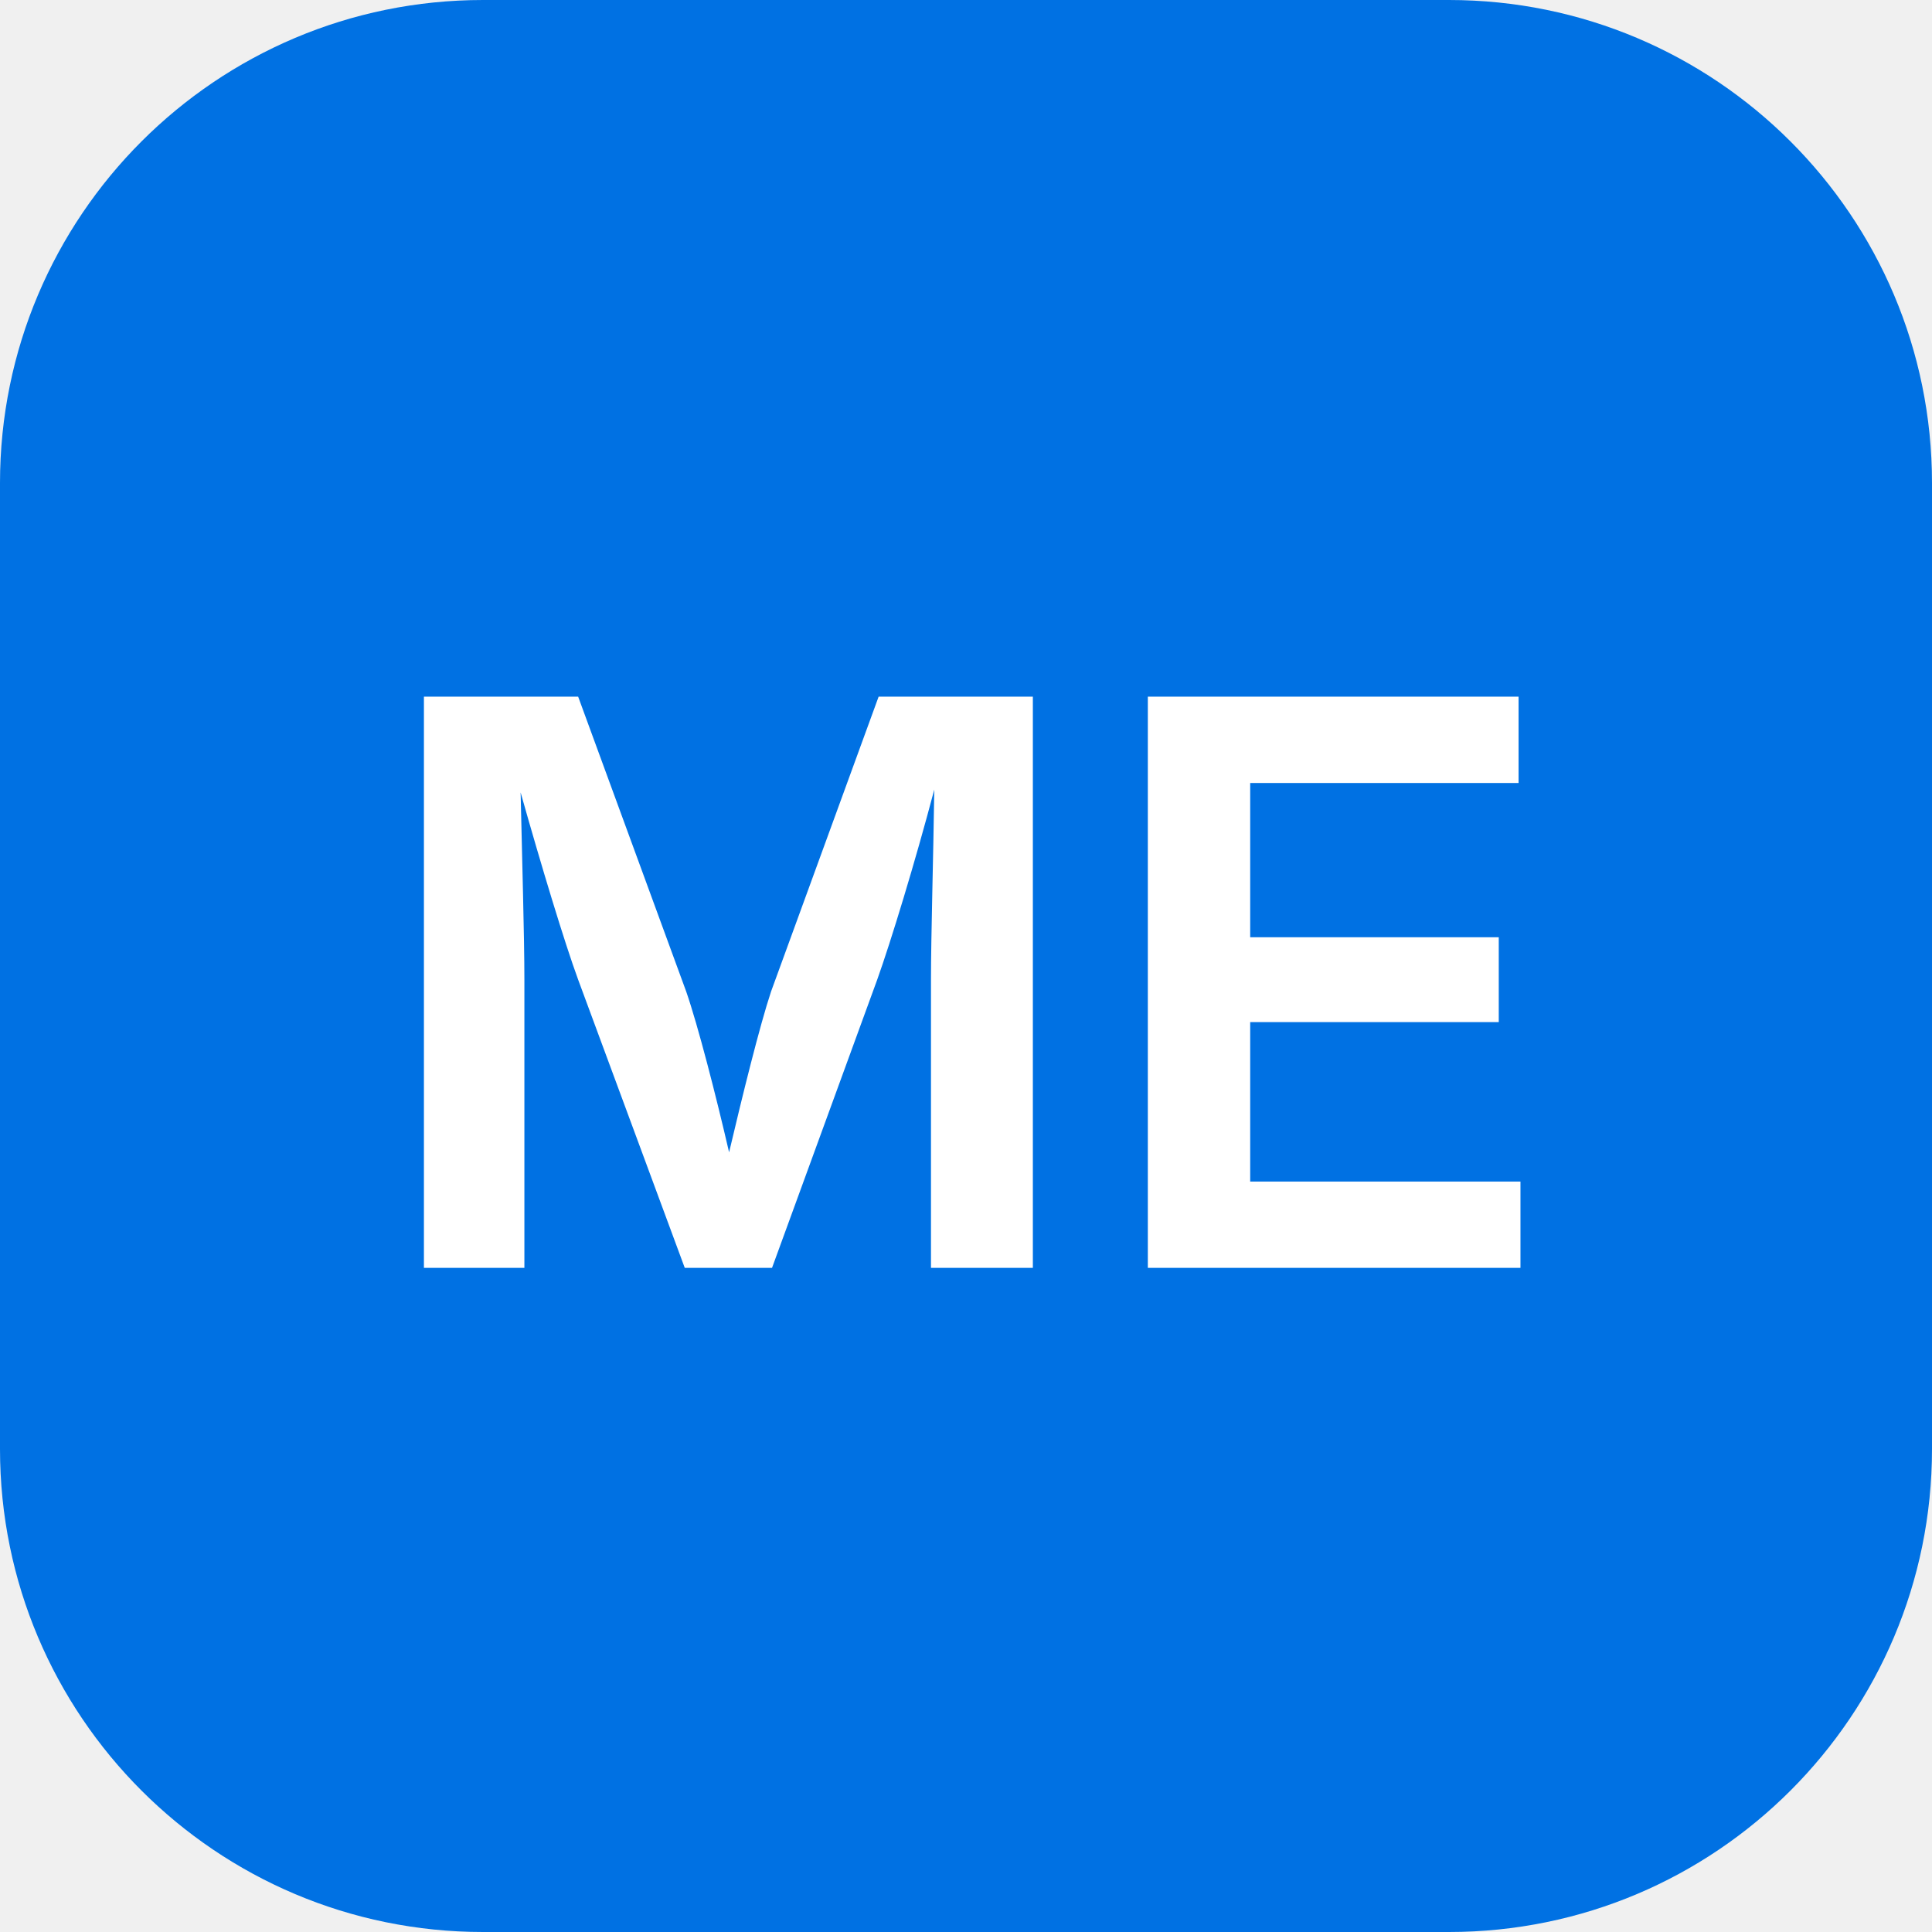
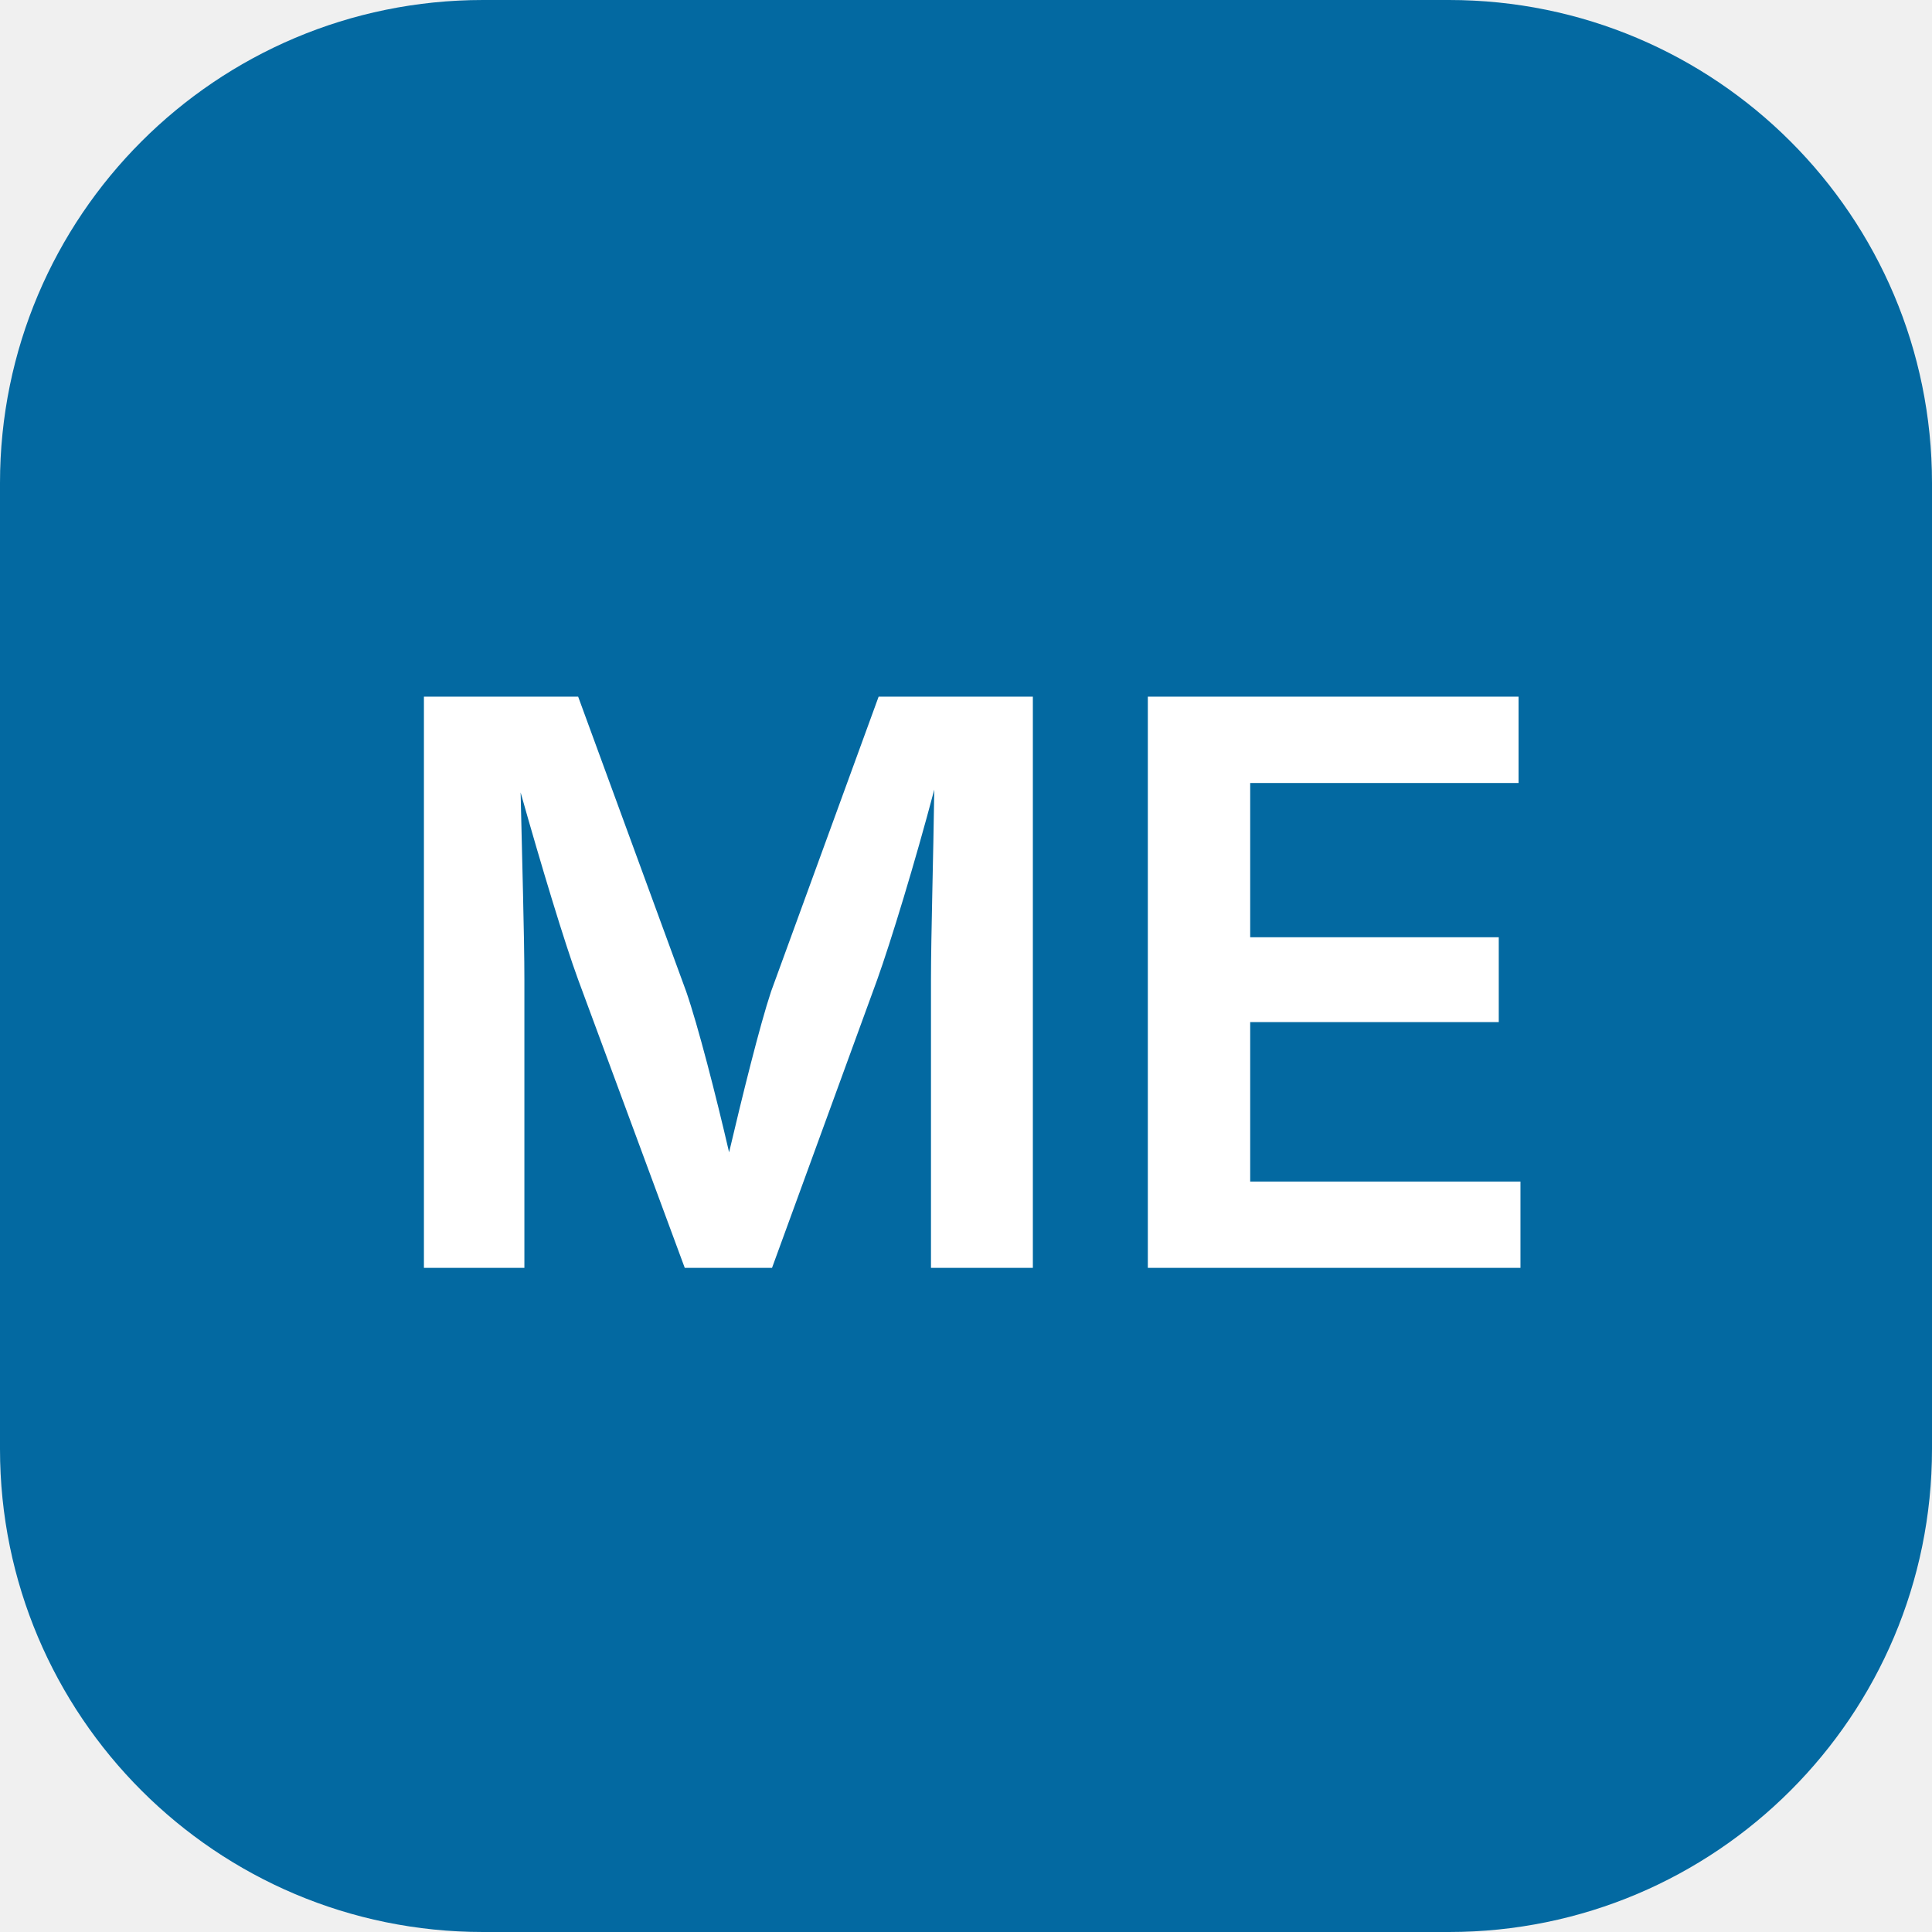
<svg xmlns="http://www.w3.org/2000/svg" viewBox="0 0 64 64">
-   <rect width="64" height="64" rx="16" fill="#0071e3" />
+   <rect width="64" height="64" rx="16" fill="#0369A1" />
  <text x="32" y="42" font-family="Inter, Arial, sans-serif" font-size="26" font-weight="600" fill="#ffffff" text-anchor="middle">ME</text>
</svg>
